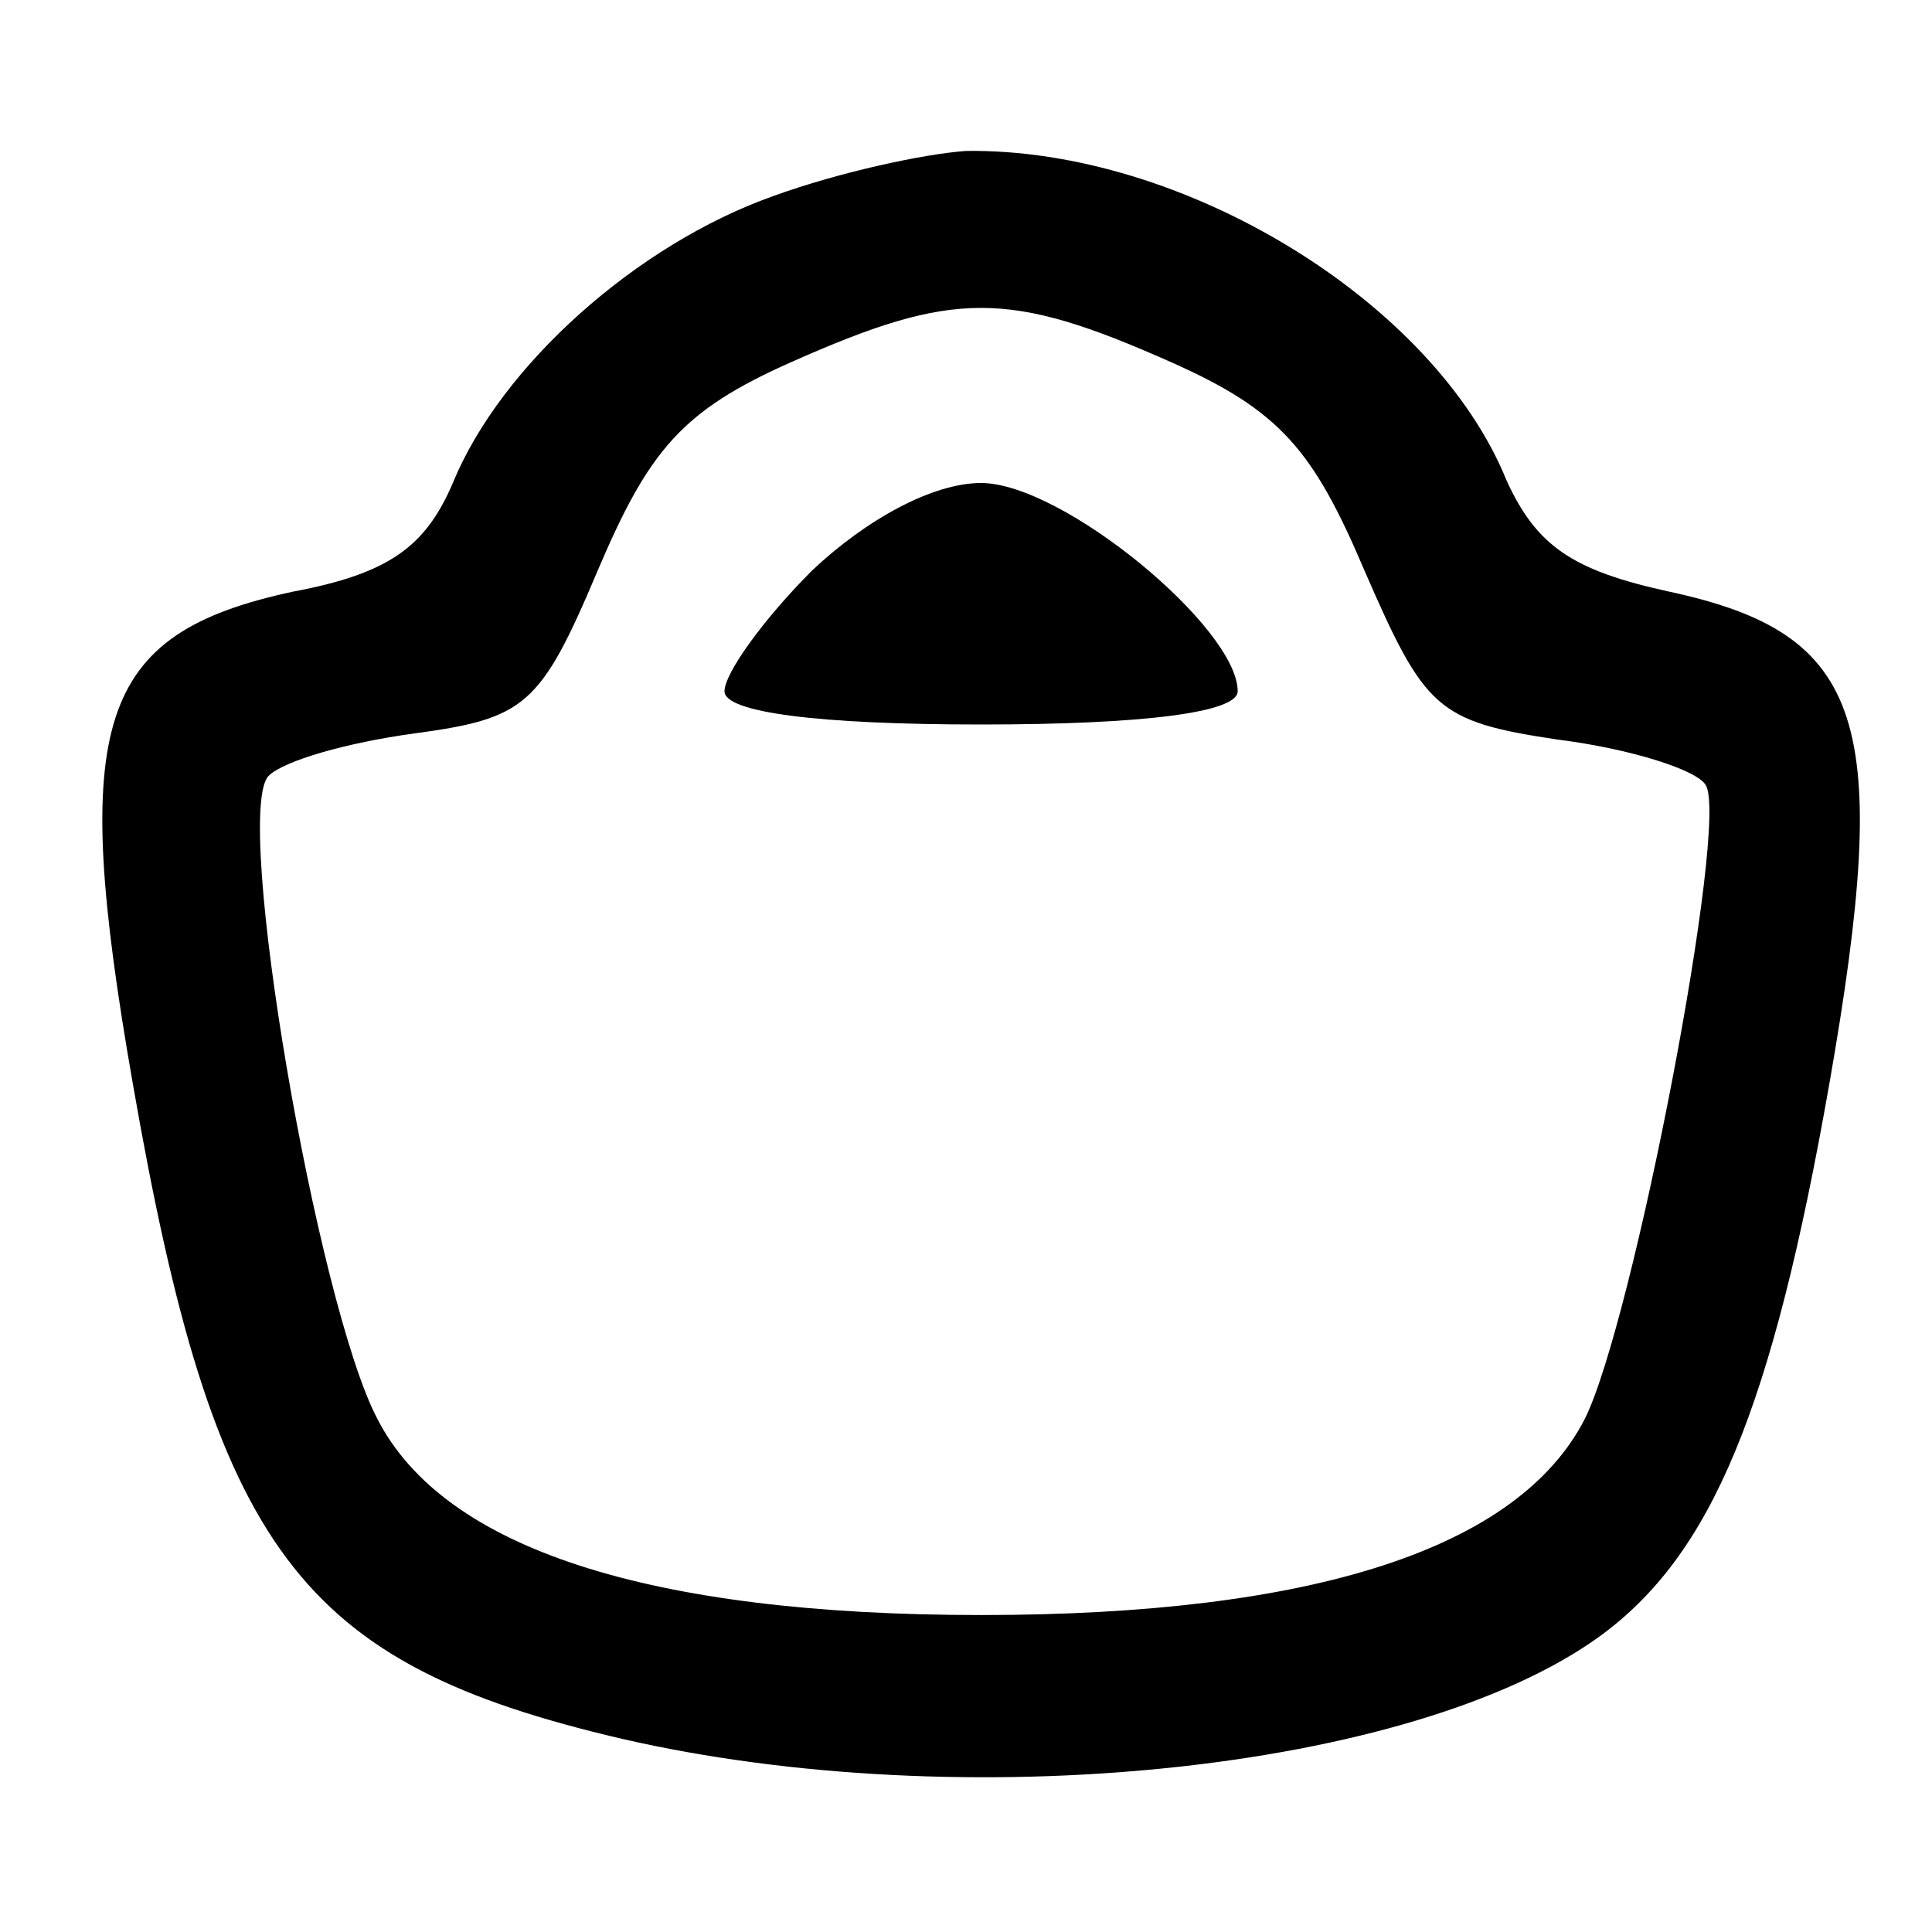
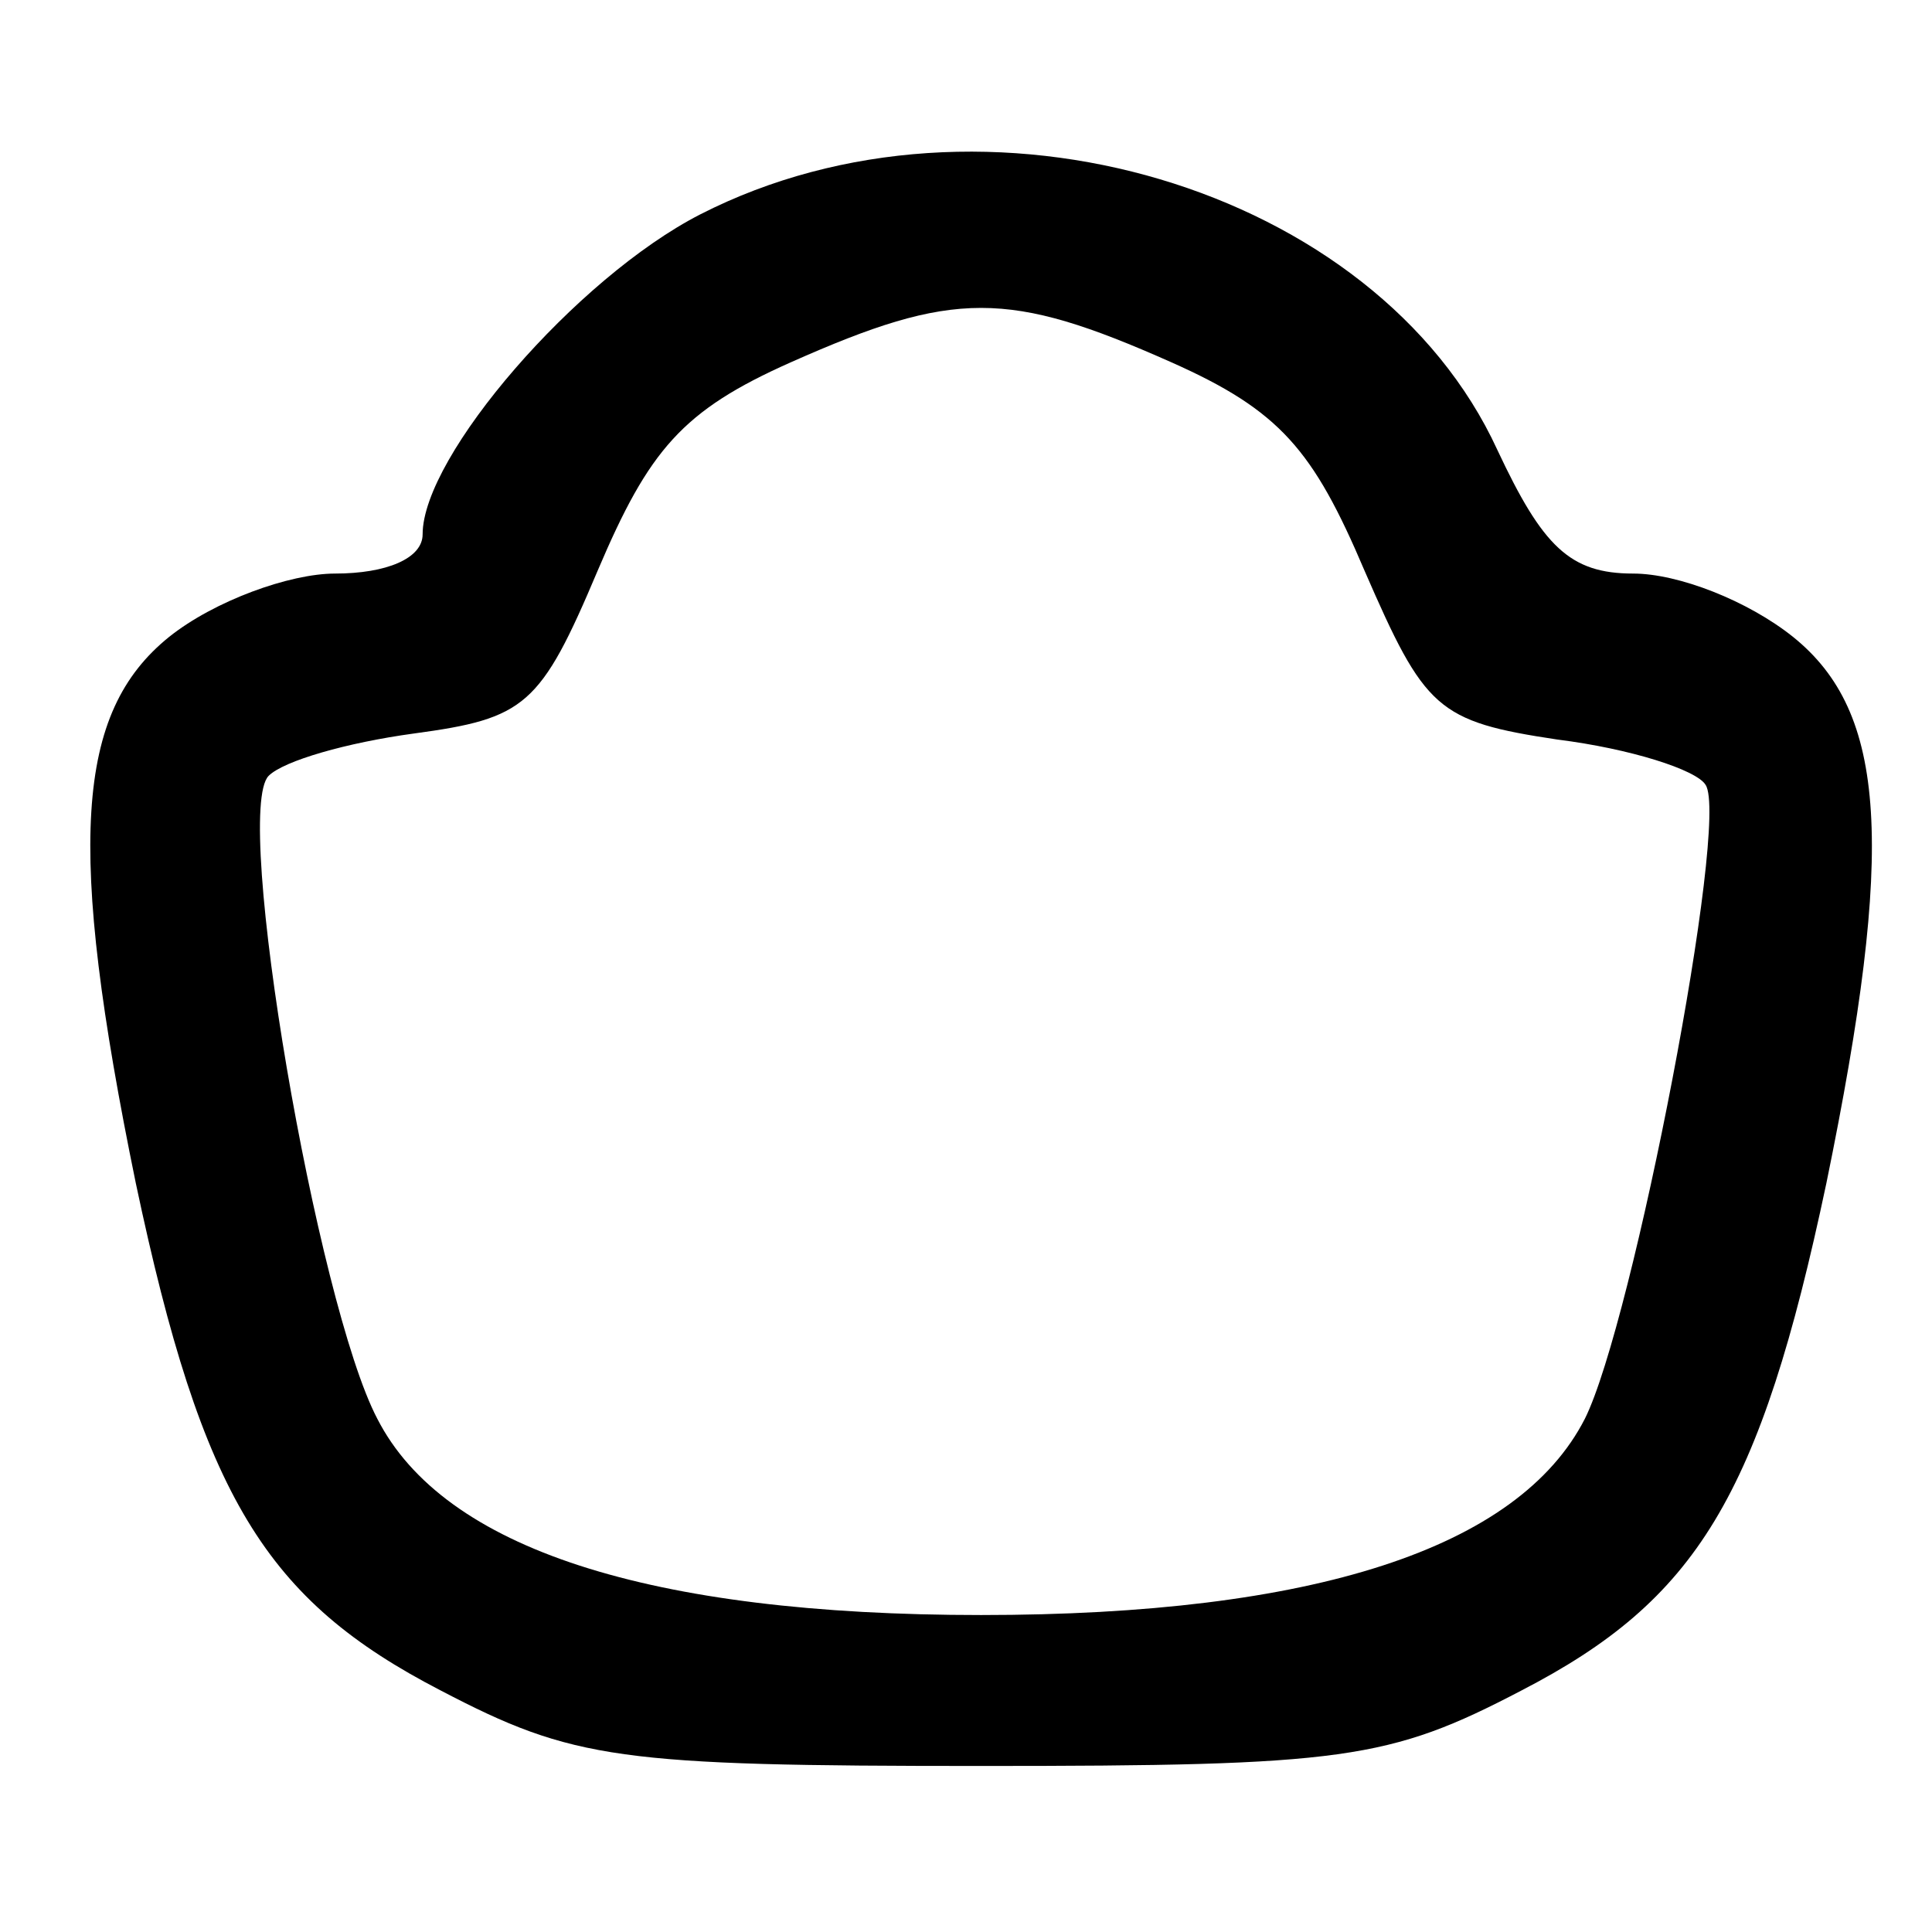
<svg xmlns="http://www.w3.org/2000/svg" version="1.0" width="64pt" height="64pt" viewBox="0 0 64 64" preserveAspectRatio="xMidYMid meet">
  <g transform="translate(0,64) scale(0.1,-0.1)" fill="#000000" stroke="none">
-     <path d="M256 575 c-45 -16 -90 -56 -106 -95 -9 -21 -21 -30 -53 -36 -65 -14 -74 -43 -53 -163 27 -155 55 -192 162 -217 113 -26 262 -11 324 34 37 27 57 75 76 183 21 120 12 149 -53 163 -32 7 -44 15 -54 37 -24 59 -107 110 -179 109 -14 -1 -42 -7 -64 -15z m132 -55 c36 -16 47 -29 64 -69 20 -46 24 -50 64 -56 24 -3 46 -10 49 -15 8 -12 -24 -178 -40 -210 -22 -43 -90 -65 -200 -65 -110 0 -178 22 -200 65 -20 38 -48 201 -36 213 5 5 26 11 48 14 37 5 42 9 61 54 17 40 28 53 64 69 54 24 72 24 126 0z" />
-     <path d="M269 451 c-16 -16 -29 -34 -29 -40 0 -7 31 -11 85 -11 54 0 85 4 85 11 0 21 -58 69 -85 69 -16 0 -38 -12 -56 -29z" />
+     <path d="M232 569 c-41 -21 -92 -80 -92 -106 0 -8 -12 -13 -29 -13 -15 0 -40 -9 -55 -21 -31 -25 -34 -69 -11 -181 22 -104 43 -138 101 -168 44 -23 59 -25 179 -25 120 0 135 2 179 25 58 30 79 64 101 168 23 112 20 156 -11 181 -15 12 -38 21 -53 21 -21 0 -30 9 -45 41 -40 87 -170 126 -264 78z m156 -49 c36 -16 47 -29 64 -69 20 -46 24 -50 64 -56 24 -3 46 -10 49 -15 8 -12 -24 -178 -40 -210 -22 -43 -90 -65 -200 -65 -110 0 -178 22 -200 65 -20 38 -48 201 -36 213 5 5 26 11 48 14 37 5 42 9 61 54 17 40 28 53 64 69 54 24 72 24 126 0z" />
  </g>
</svg>
